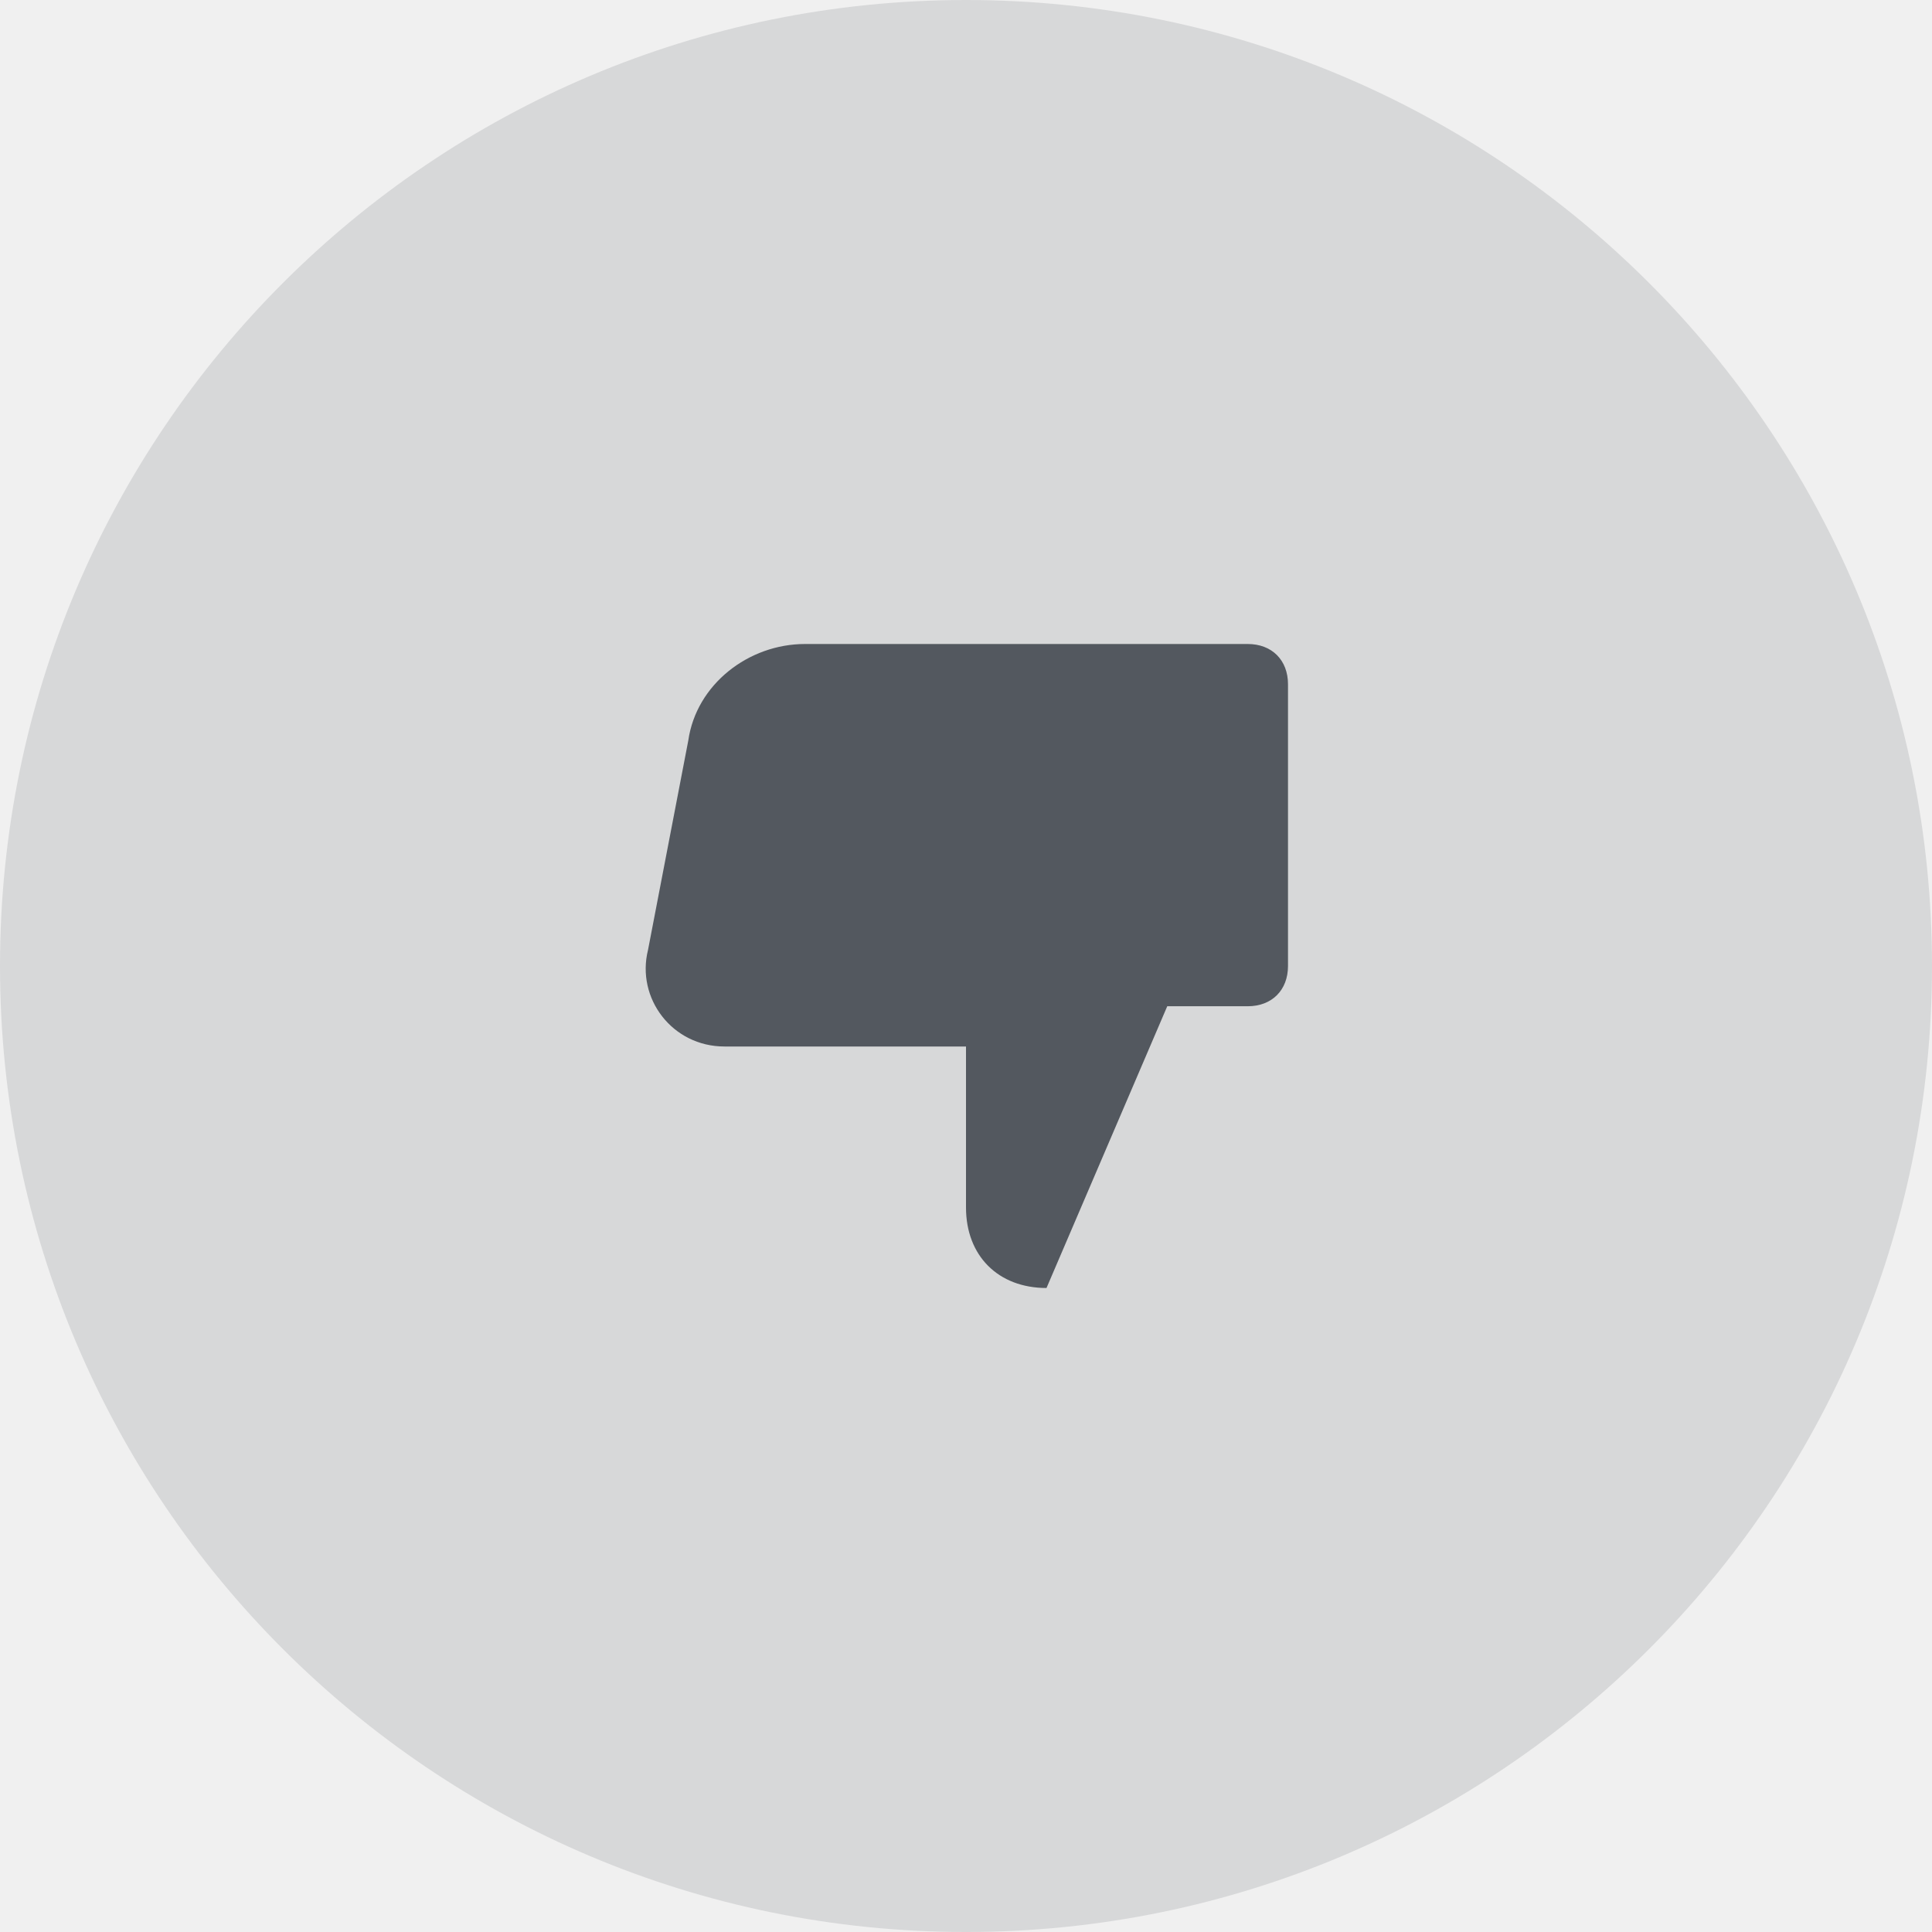
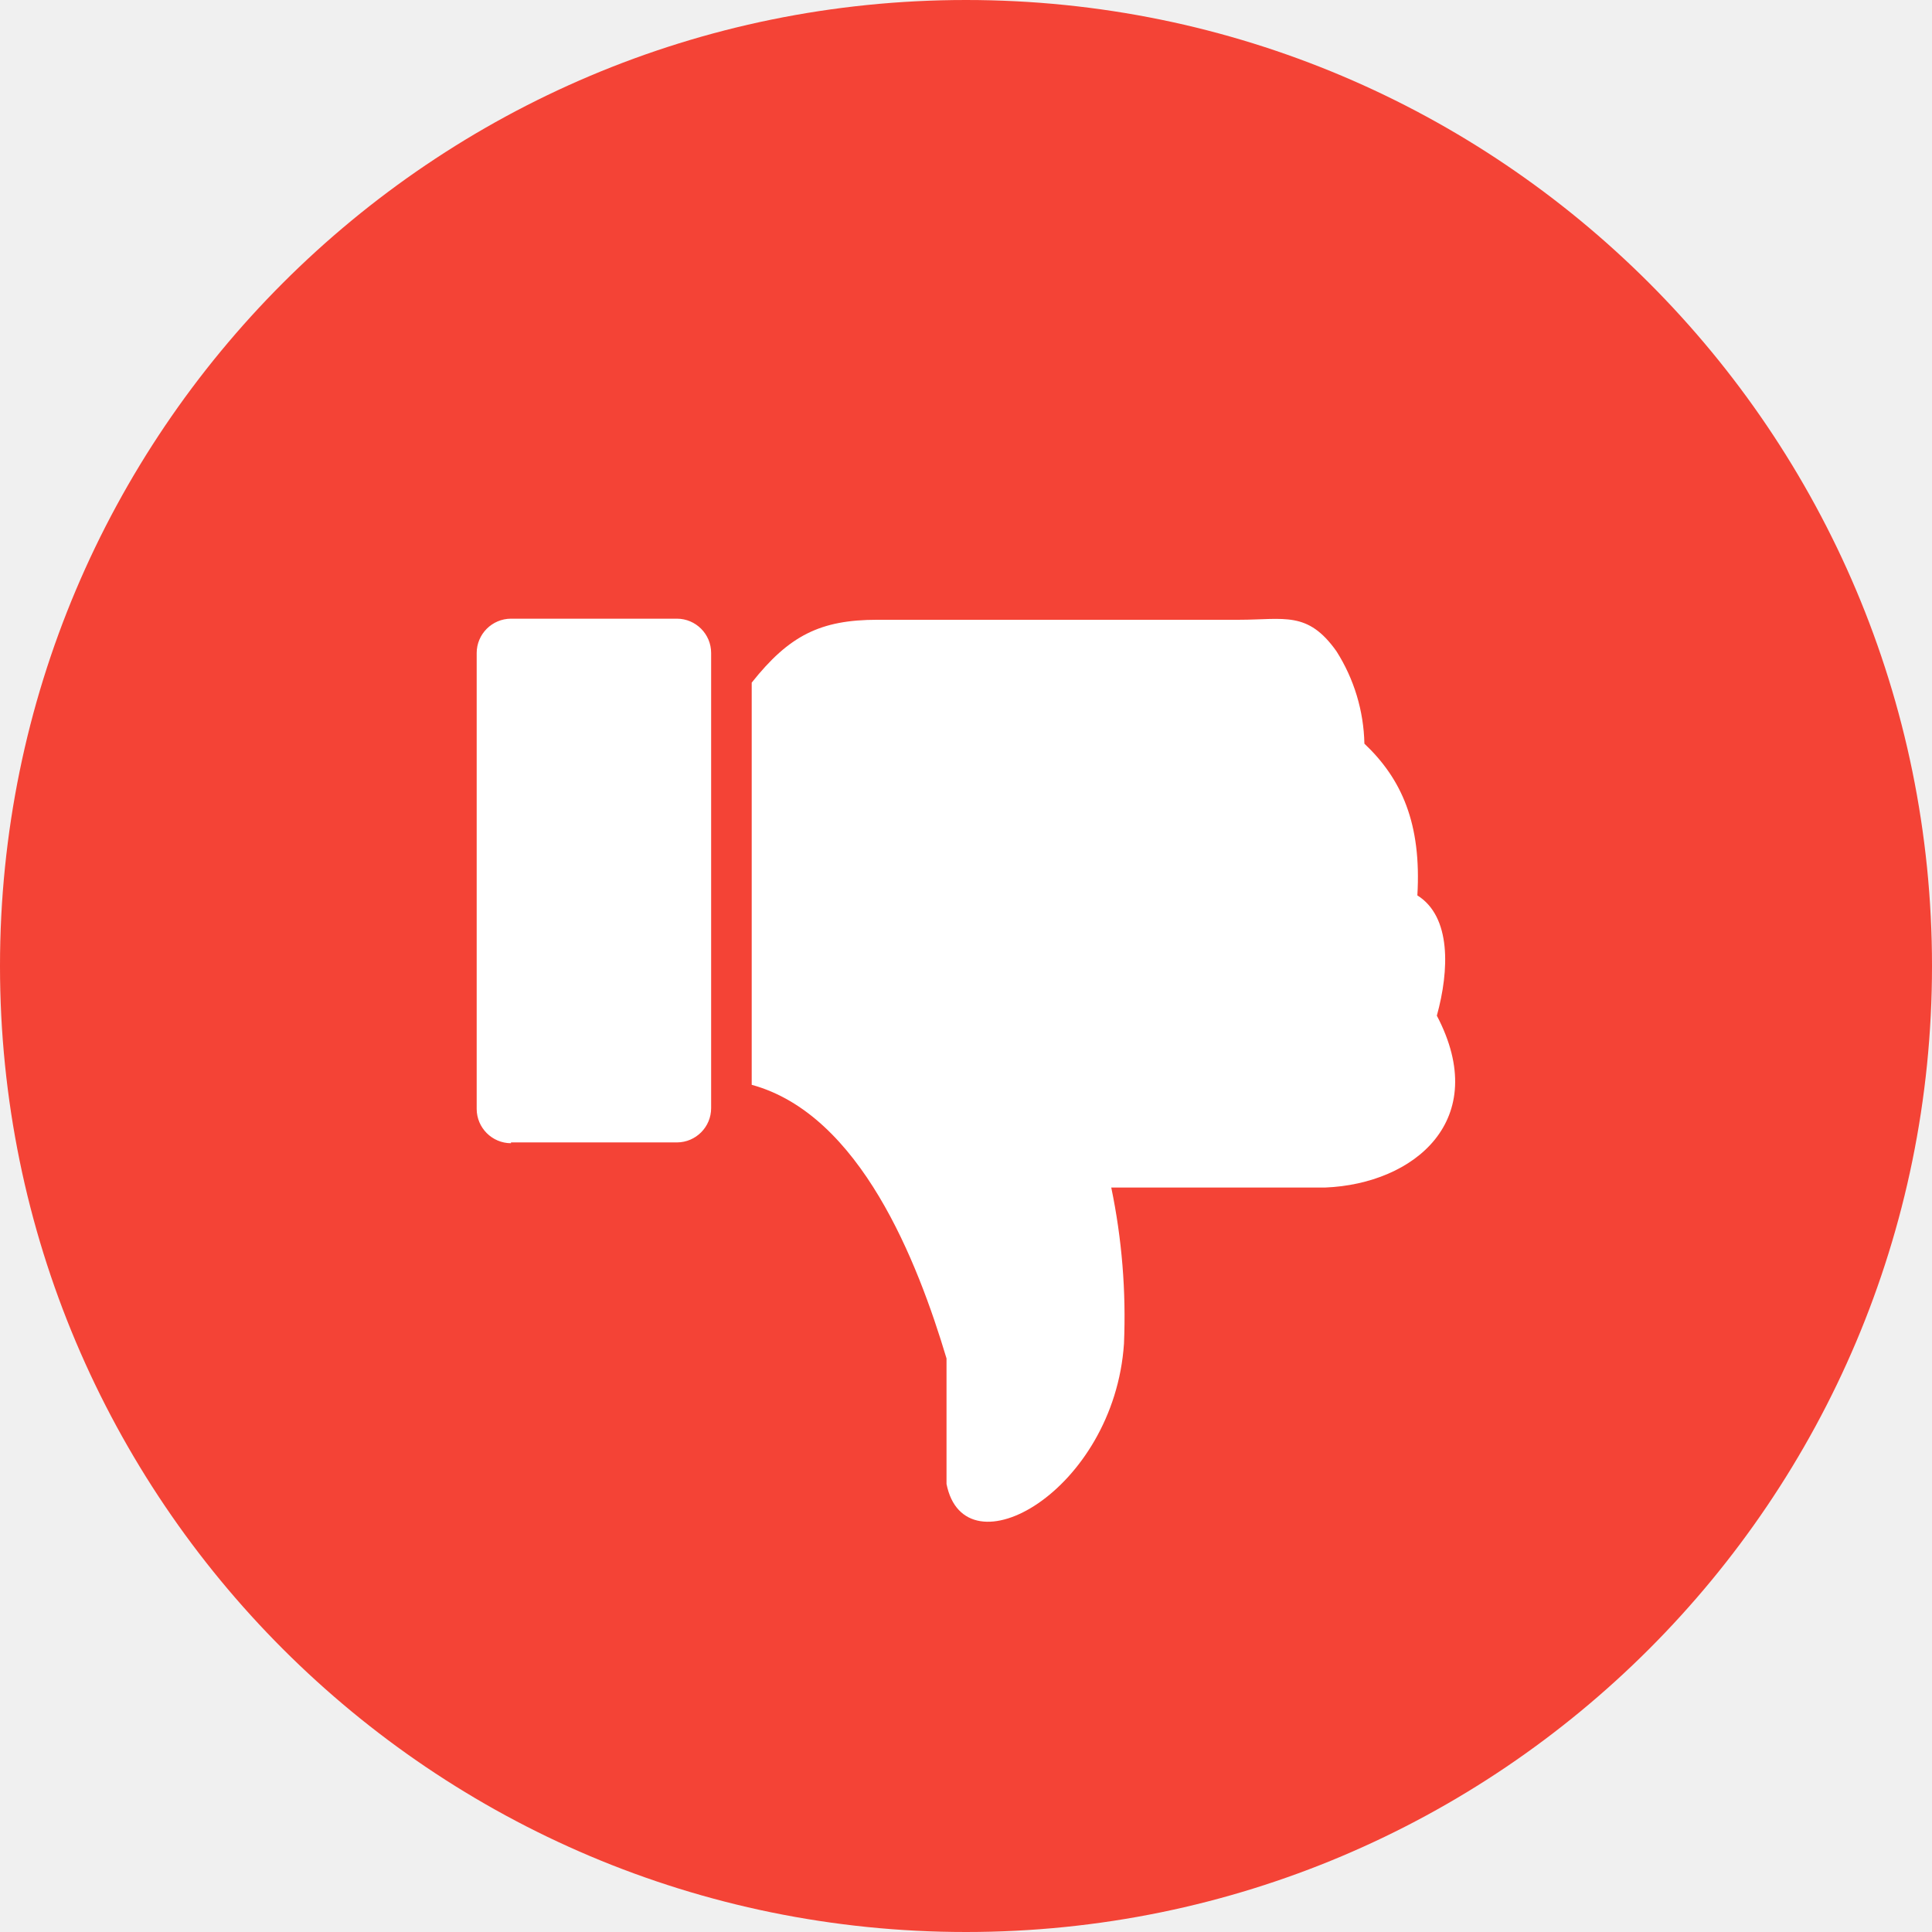
- <svg xmlns="http://www.w3.org/2000/svg" width="48" height="48" fill="none" viewBox="0 0 48 48" version="1.1" id="svg28">
-   <circle cx="24" cy="24" r="24" fill="#EC1D24" opacity=".16" id="circle17" style="fill:#53585f;fill-opacity:1" />
-   <g clip-path="url(#clip0)" id="g21" style="fill:#53585f;fill-opacity:1">
-     <path fill="#EC1D24" d="M18 26h6v4c0 1.2.8 2 2 2l3-7h2c.6 0 1-.4 1-1v-7c0-.6-.4-1-1-1H20c-1.4 0-2.7 1-2.9 2.4l-1 5.2c-.3 1.2.6 2.4 1.9 2.4z" id="path19" style="fill:#53585f;fill-opacity:1" />
-   </g>
-   <defs id="defs26">
-     <clipPath id="clip0">
-       <path fill="#fff" d="M0 0H16V16H0z" transform="translate(32 32) rotate(-180)" id="path23" />
-     </clipPath>
+ <svg xmlns="http://www.w3.org/2000/svg" id="Layer_1" data-name="Layer 1" viewBox="0 0 48 48" version="1.1" width="48" height="48">
+   <defs id="defs11155">
+     <style id="style11153">.cls-1{fill:#f44336;}.cls-1,.cls-2{fill-rule:evenodd;}.cls-2{fill:#fff;}</style>
  </defs>
+   <path class="cls-1" d="M 24,0 A 24,24 0 1 1 0,24 24,24 0 0 1 24,0 Z" id="path11159" style="stroke-width:0.391" />
+   <path class="cls-2" d="m 12.695,28.383 h 4.125 A 0.852,0.852 0 0 0 17.668,27.531 V 16.223 a 0.852,0.852 0 0 0 -0.848,-0.852 h -4.125 a 0.855,0.855 0 0 0 -0.852,0.852 v 11.328 a 0.855,0.855 0 0 0 0.852,0.852 z m 10.82,8.48 c 0.445,2.273 4.164,0.18 4.41,-3.48 a 15.785,15.785 0 0 0 -0.316,-3.879 h 5.316 c 2.207,-0.09 4.137,-1.672 2.773,-4.27 0.312,-1.133 0.359,-2.461 -0.484,-2.988 0.105,-1.785 -0.391,-2.895 -1.316,-3.77 a 4.449,4.449 0 0 0 -0.695,-2.297 c -0.715,-1.008 -1.293,-0.781 -2.418,-0.781 h -8.984 c -1.422,0 -2.195,0.391 -3.125,1.562 v 9.992 C 21.375,27.688 22.797,31.348 23.516,33.75 v 3.125 z" id="path11161" style="stroke-width:0.391" />
</svg>
